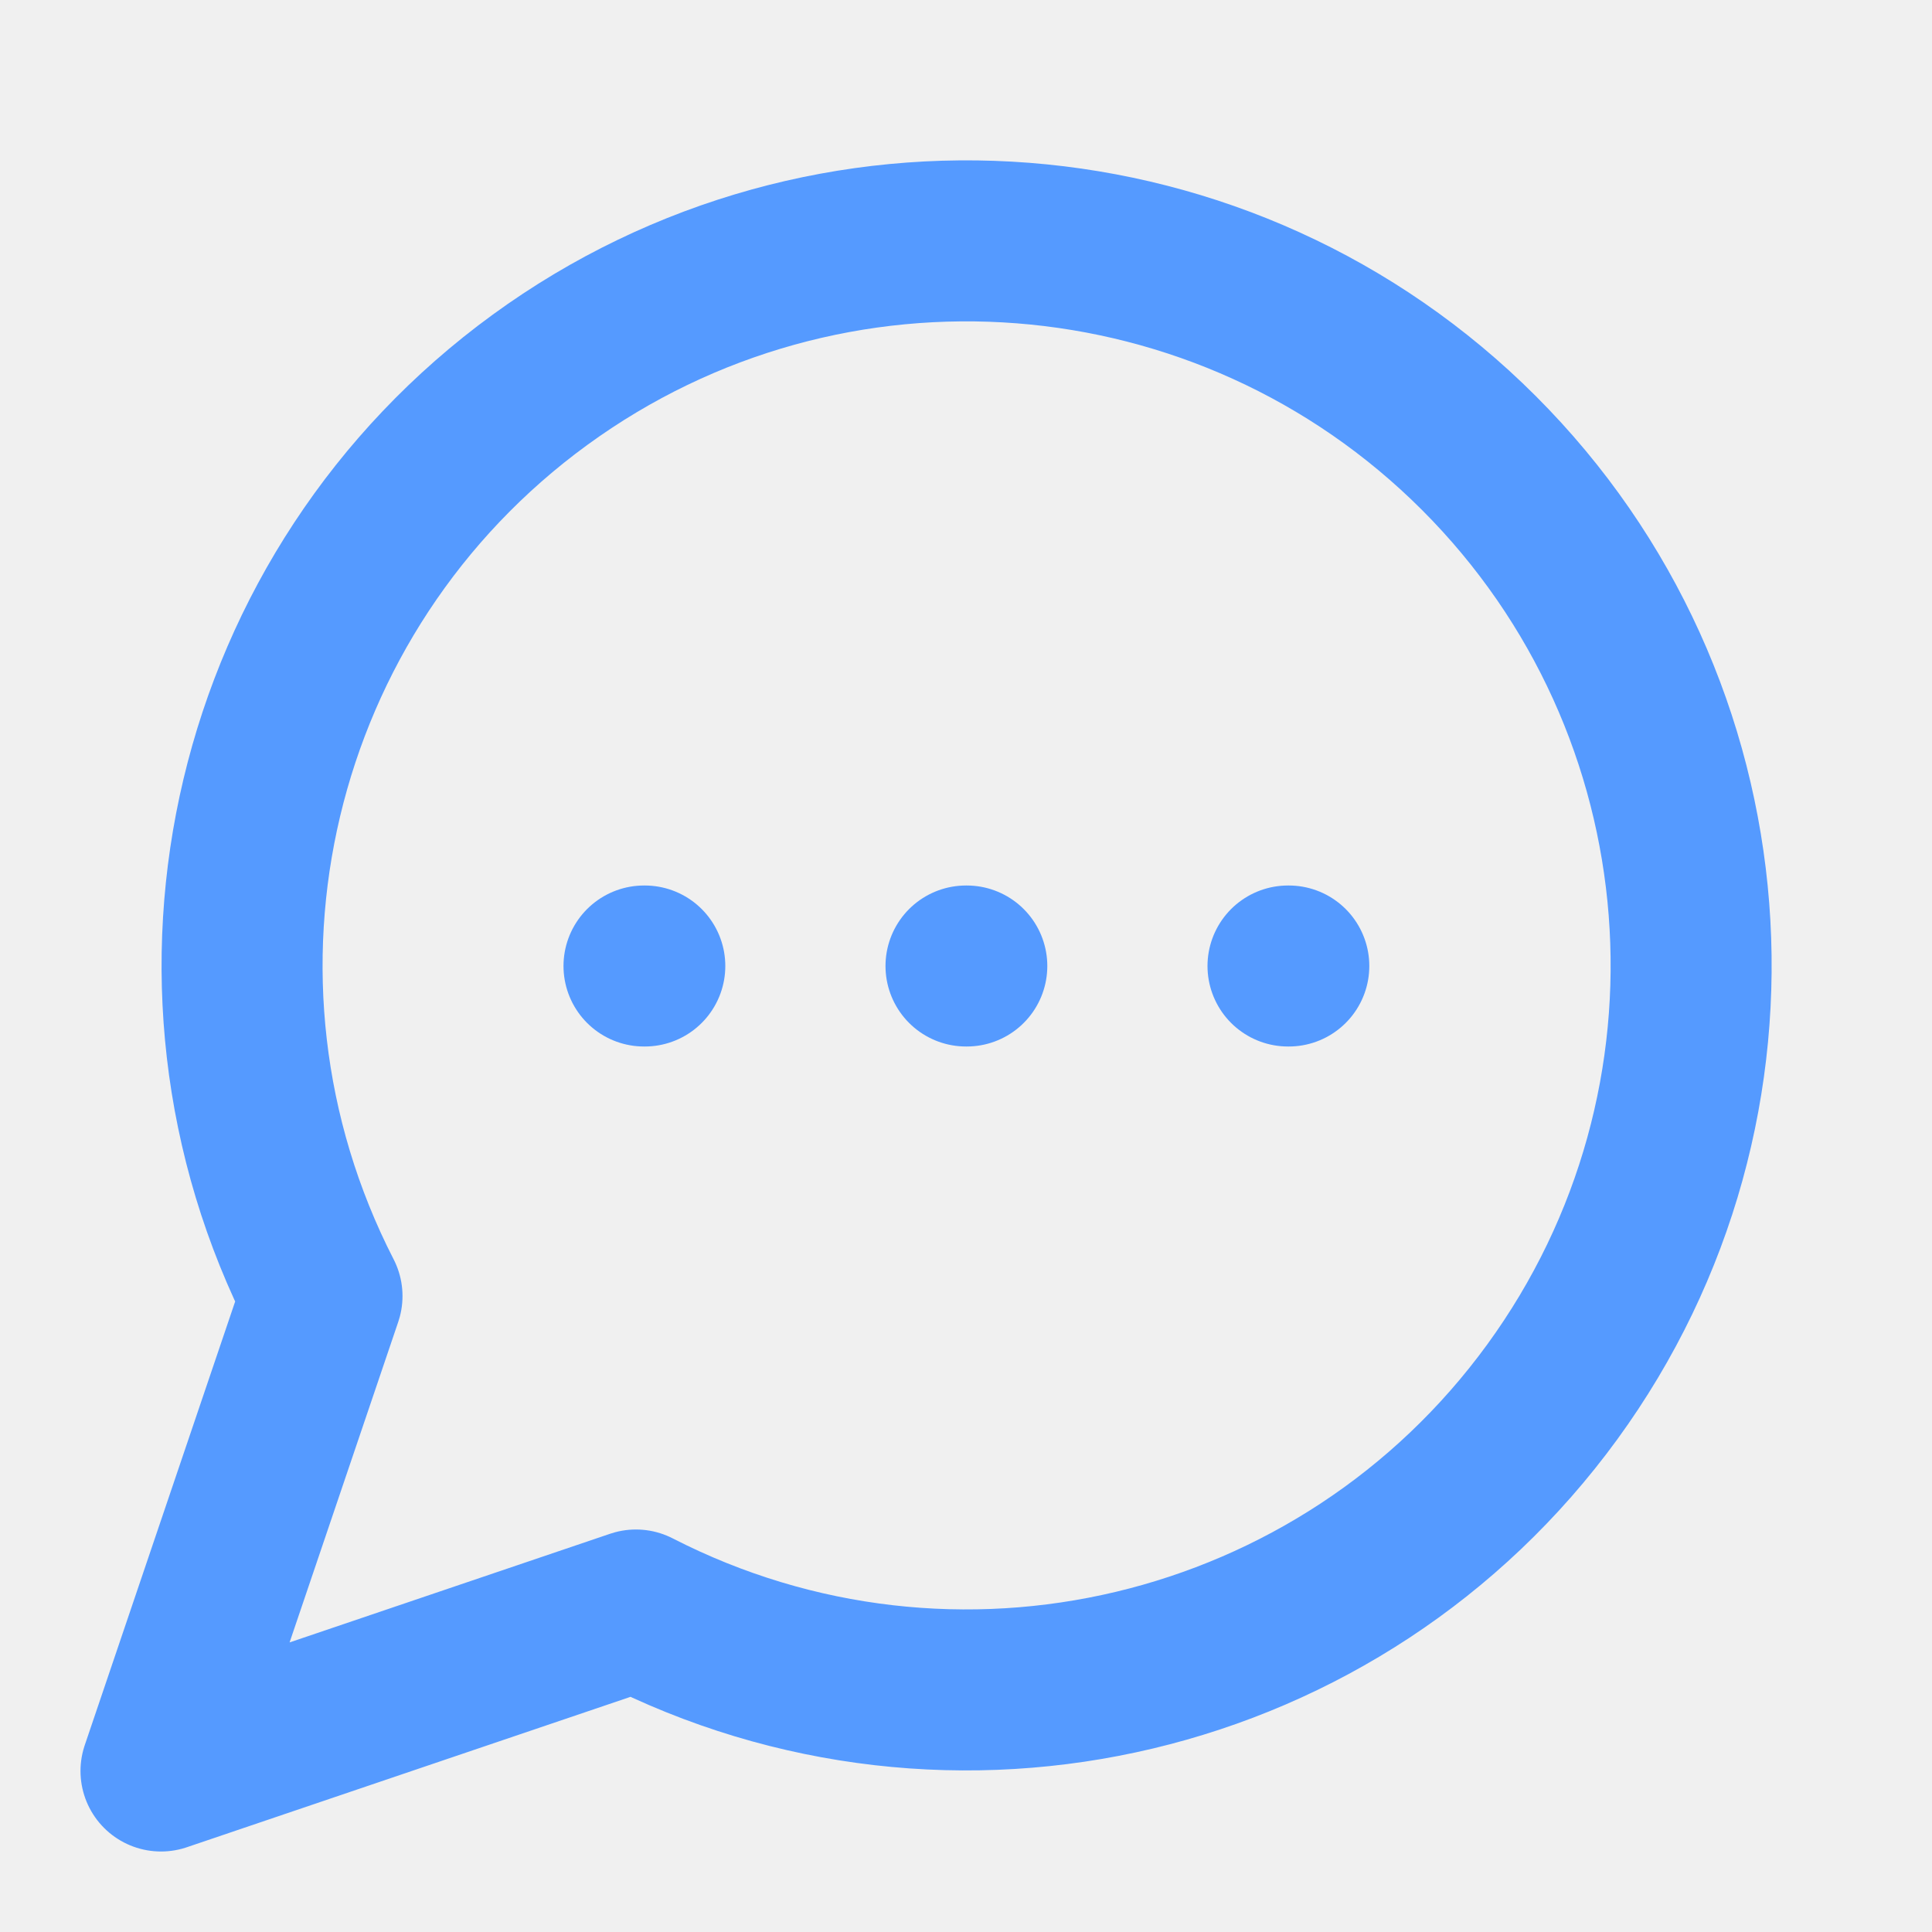
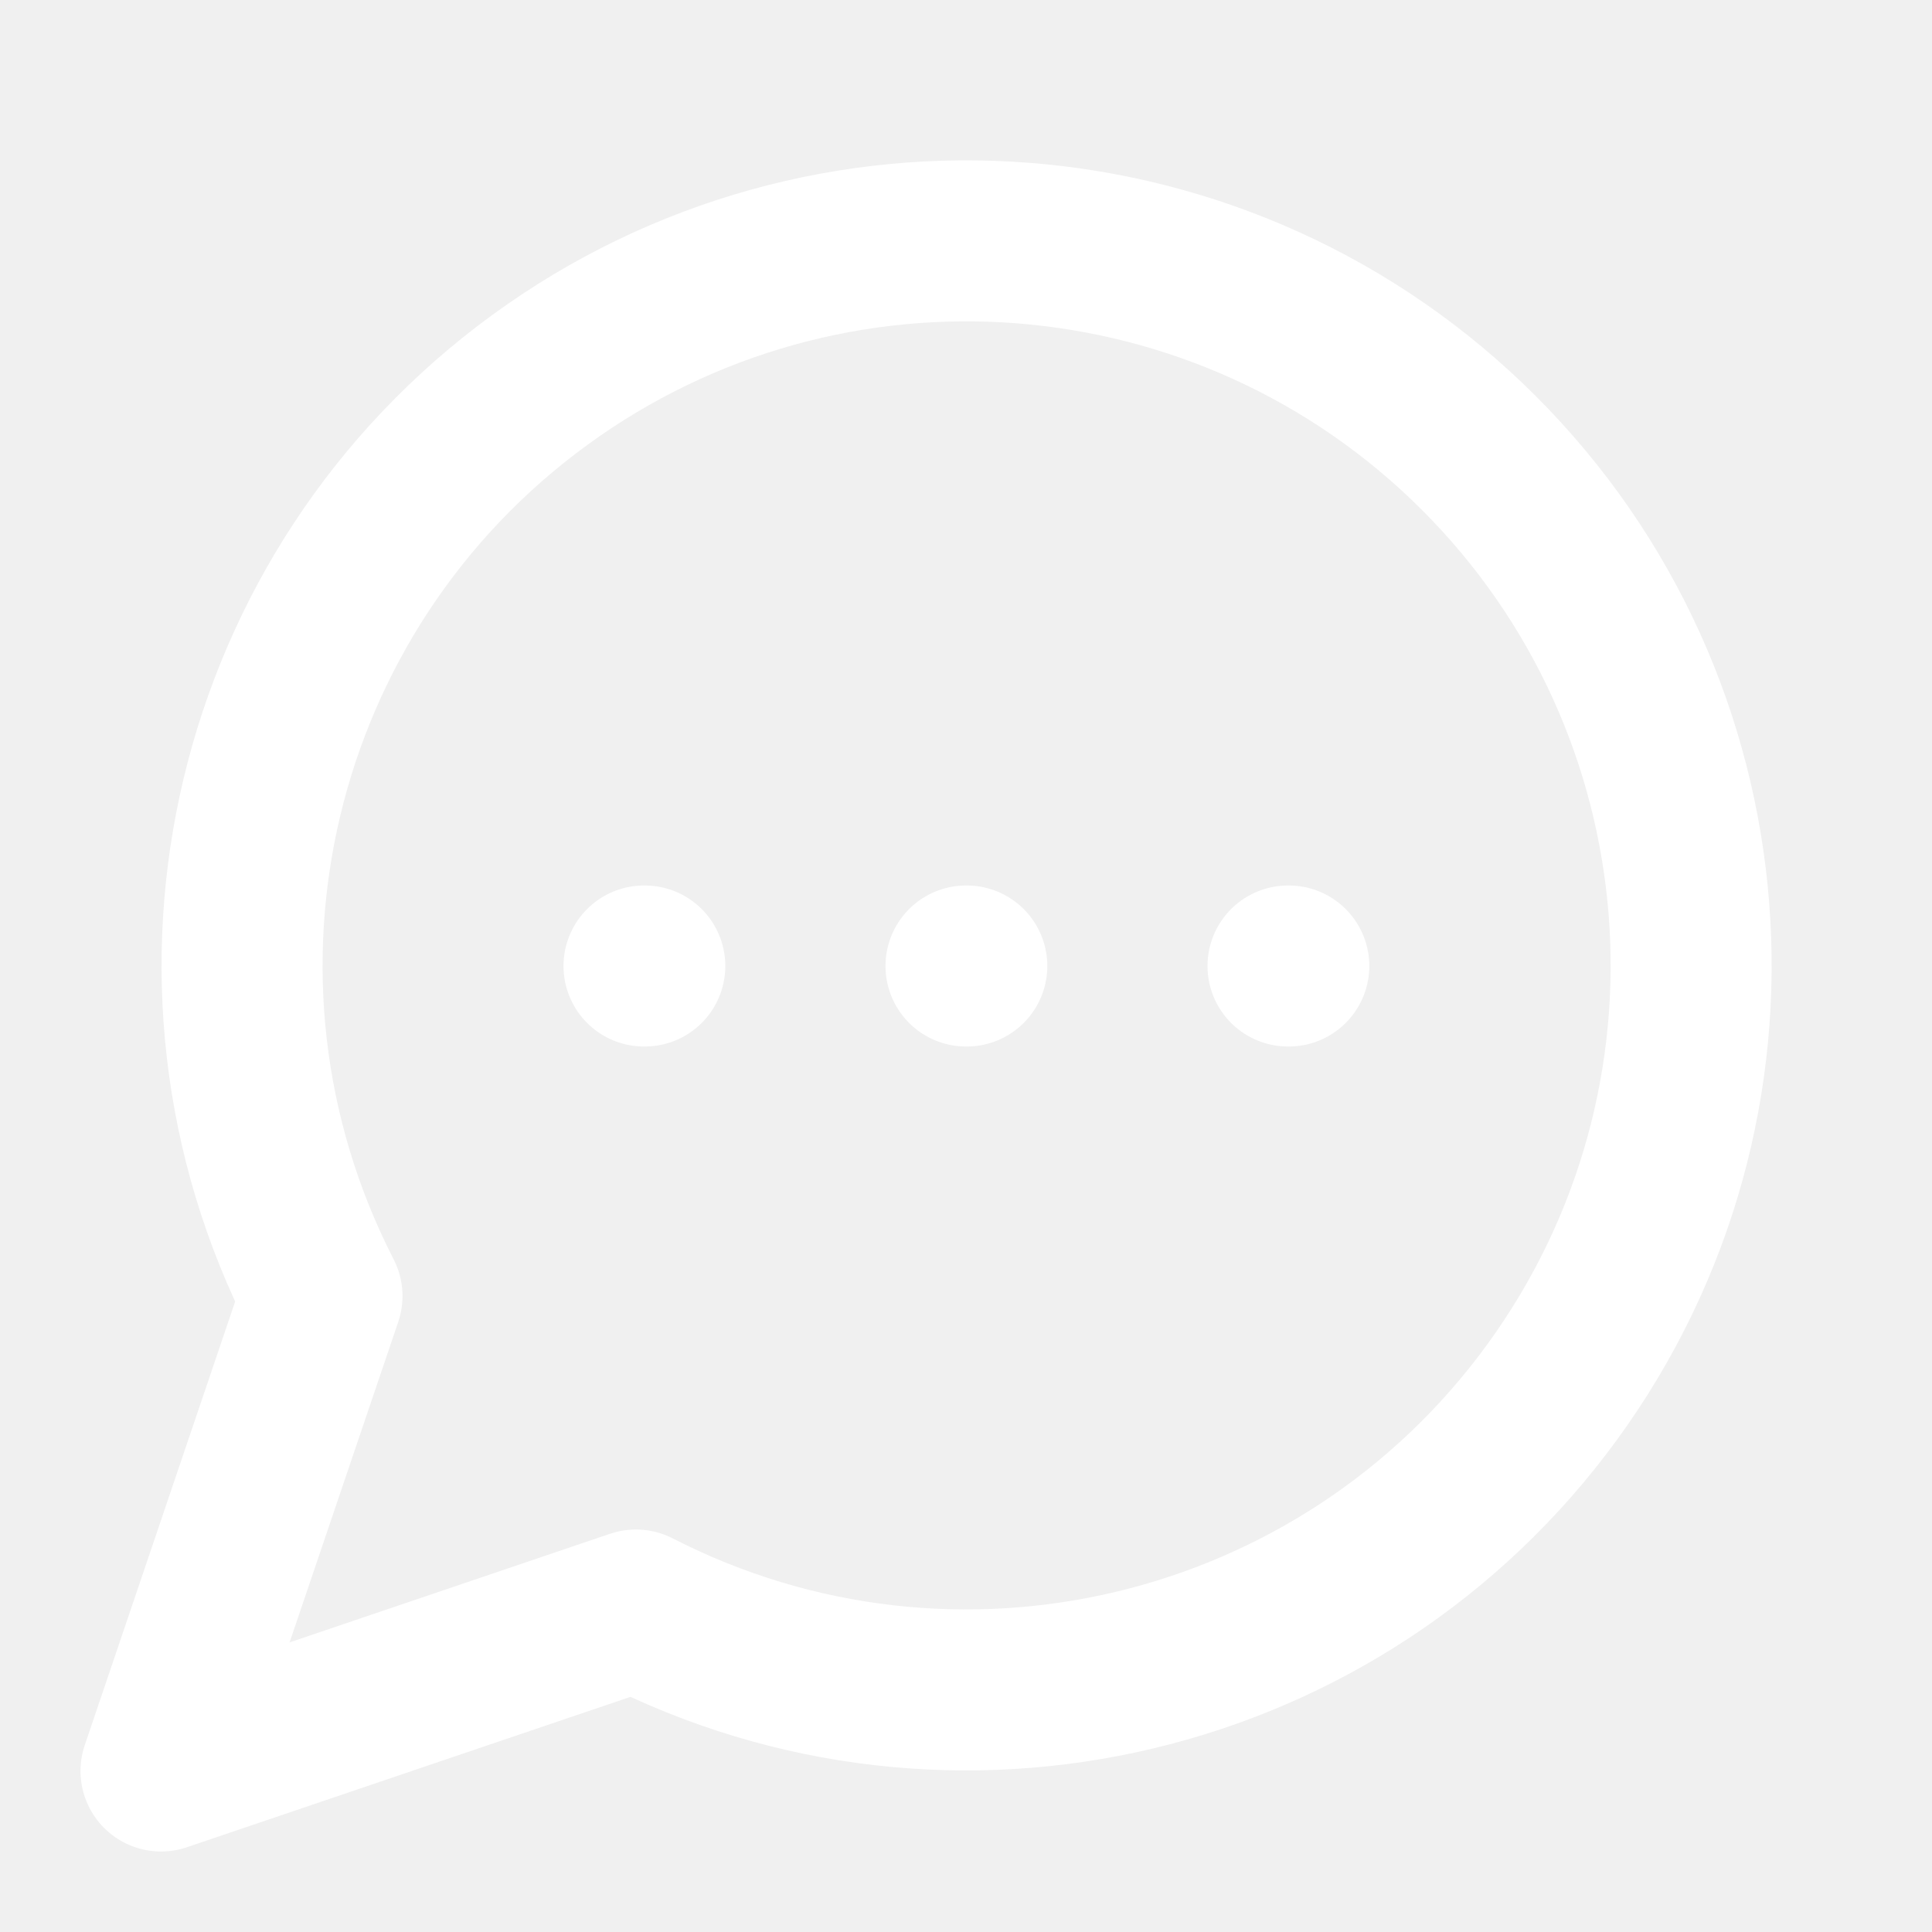
- <svg xmlns="http://www.w3.org/2000/svg" width="24" height="24" viewBox="0 0 24 24" fill="none" stroke="#559aff" stroke-width="2" stroke-linecap="round" stroke-linejoin="round" class="lucide lucide-message-circle-more">
+ <svg xmlns="http://www.w3.org/2000/svg" width="24" height="24" viewBox="0 0 24 24" fill="none" stroke="#ffffff" stroke-width="2" stroke-linecap="round" stroke-linejoin="round" class="lucide lucide-message-circle-more">
  <path d="M7.9 20A9 9 0 1 0 4 16.1L2 22Z" />
  <path d="M8 12h.01" />
  <path d="M12 12h.01" />
  <path d="M16 12h.01" />
</svg>
